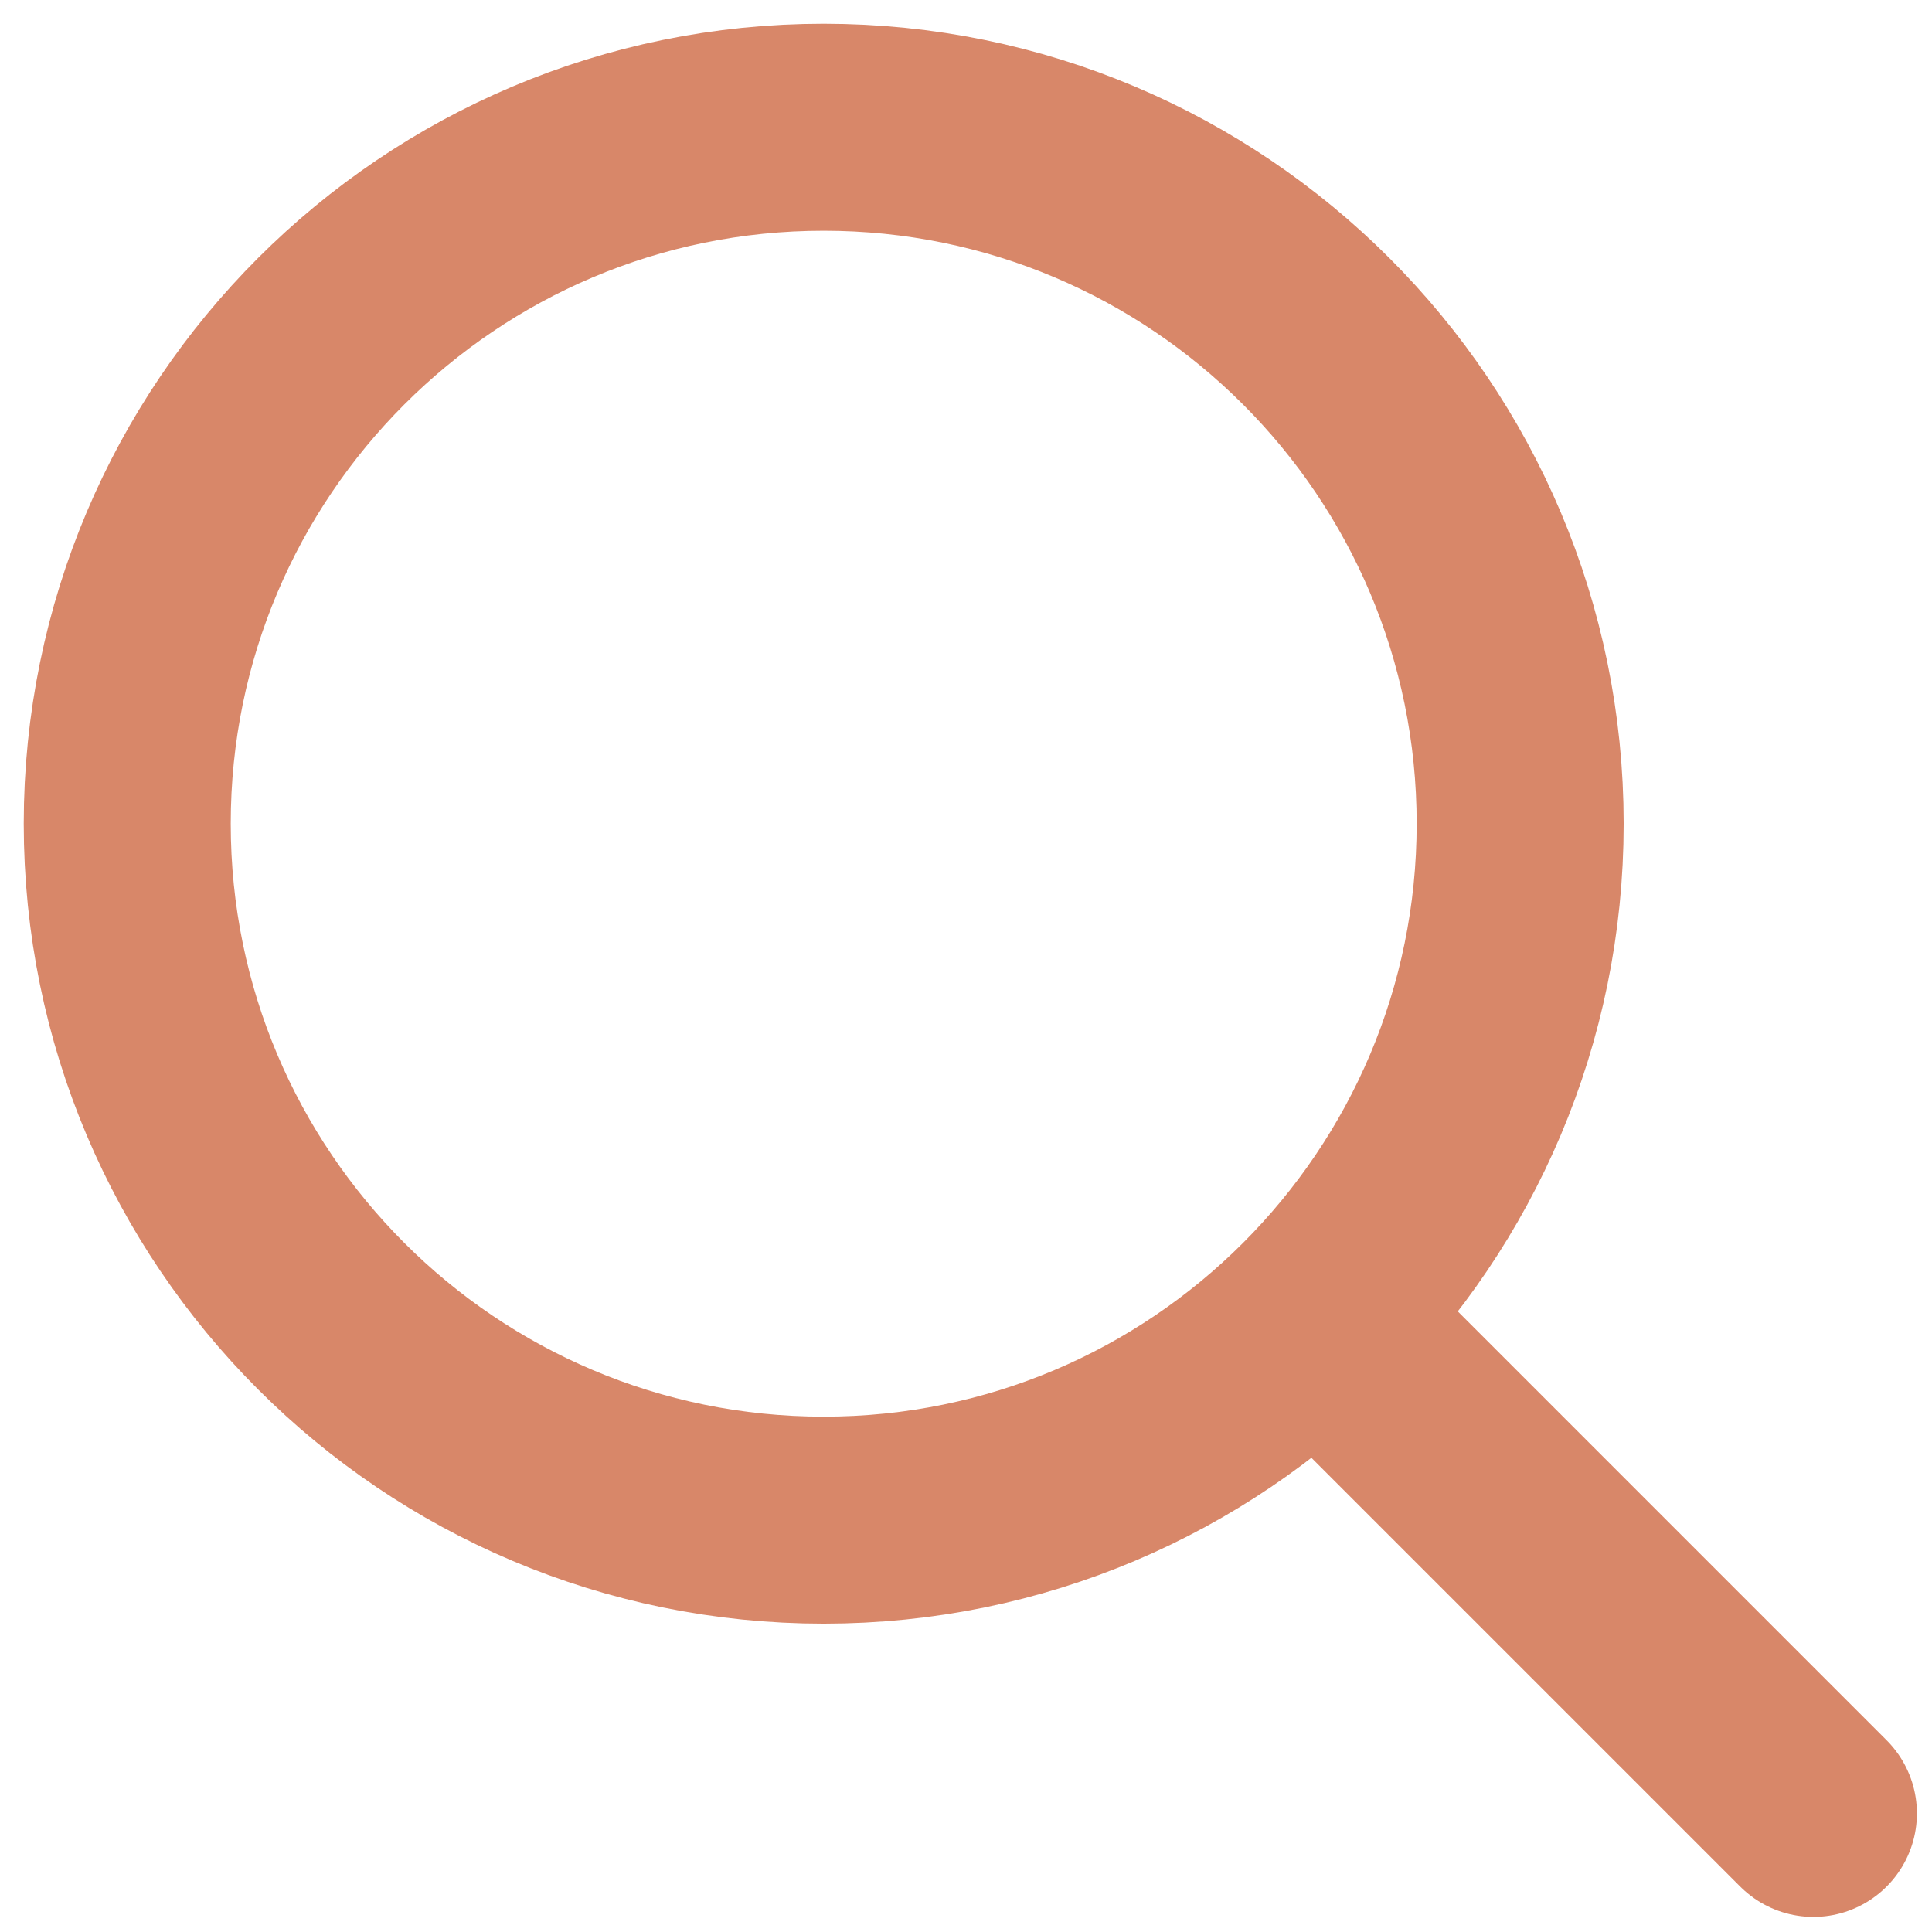
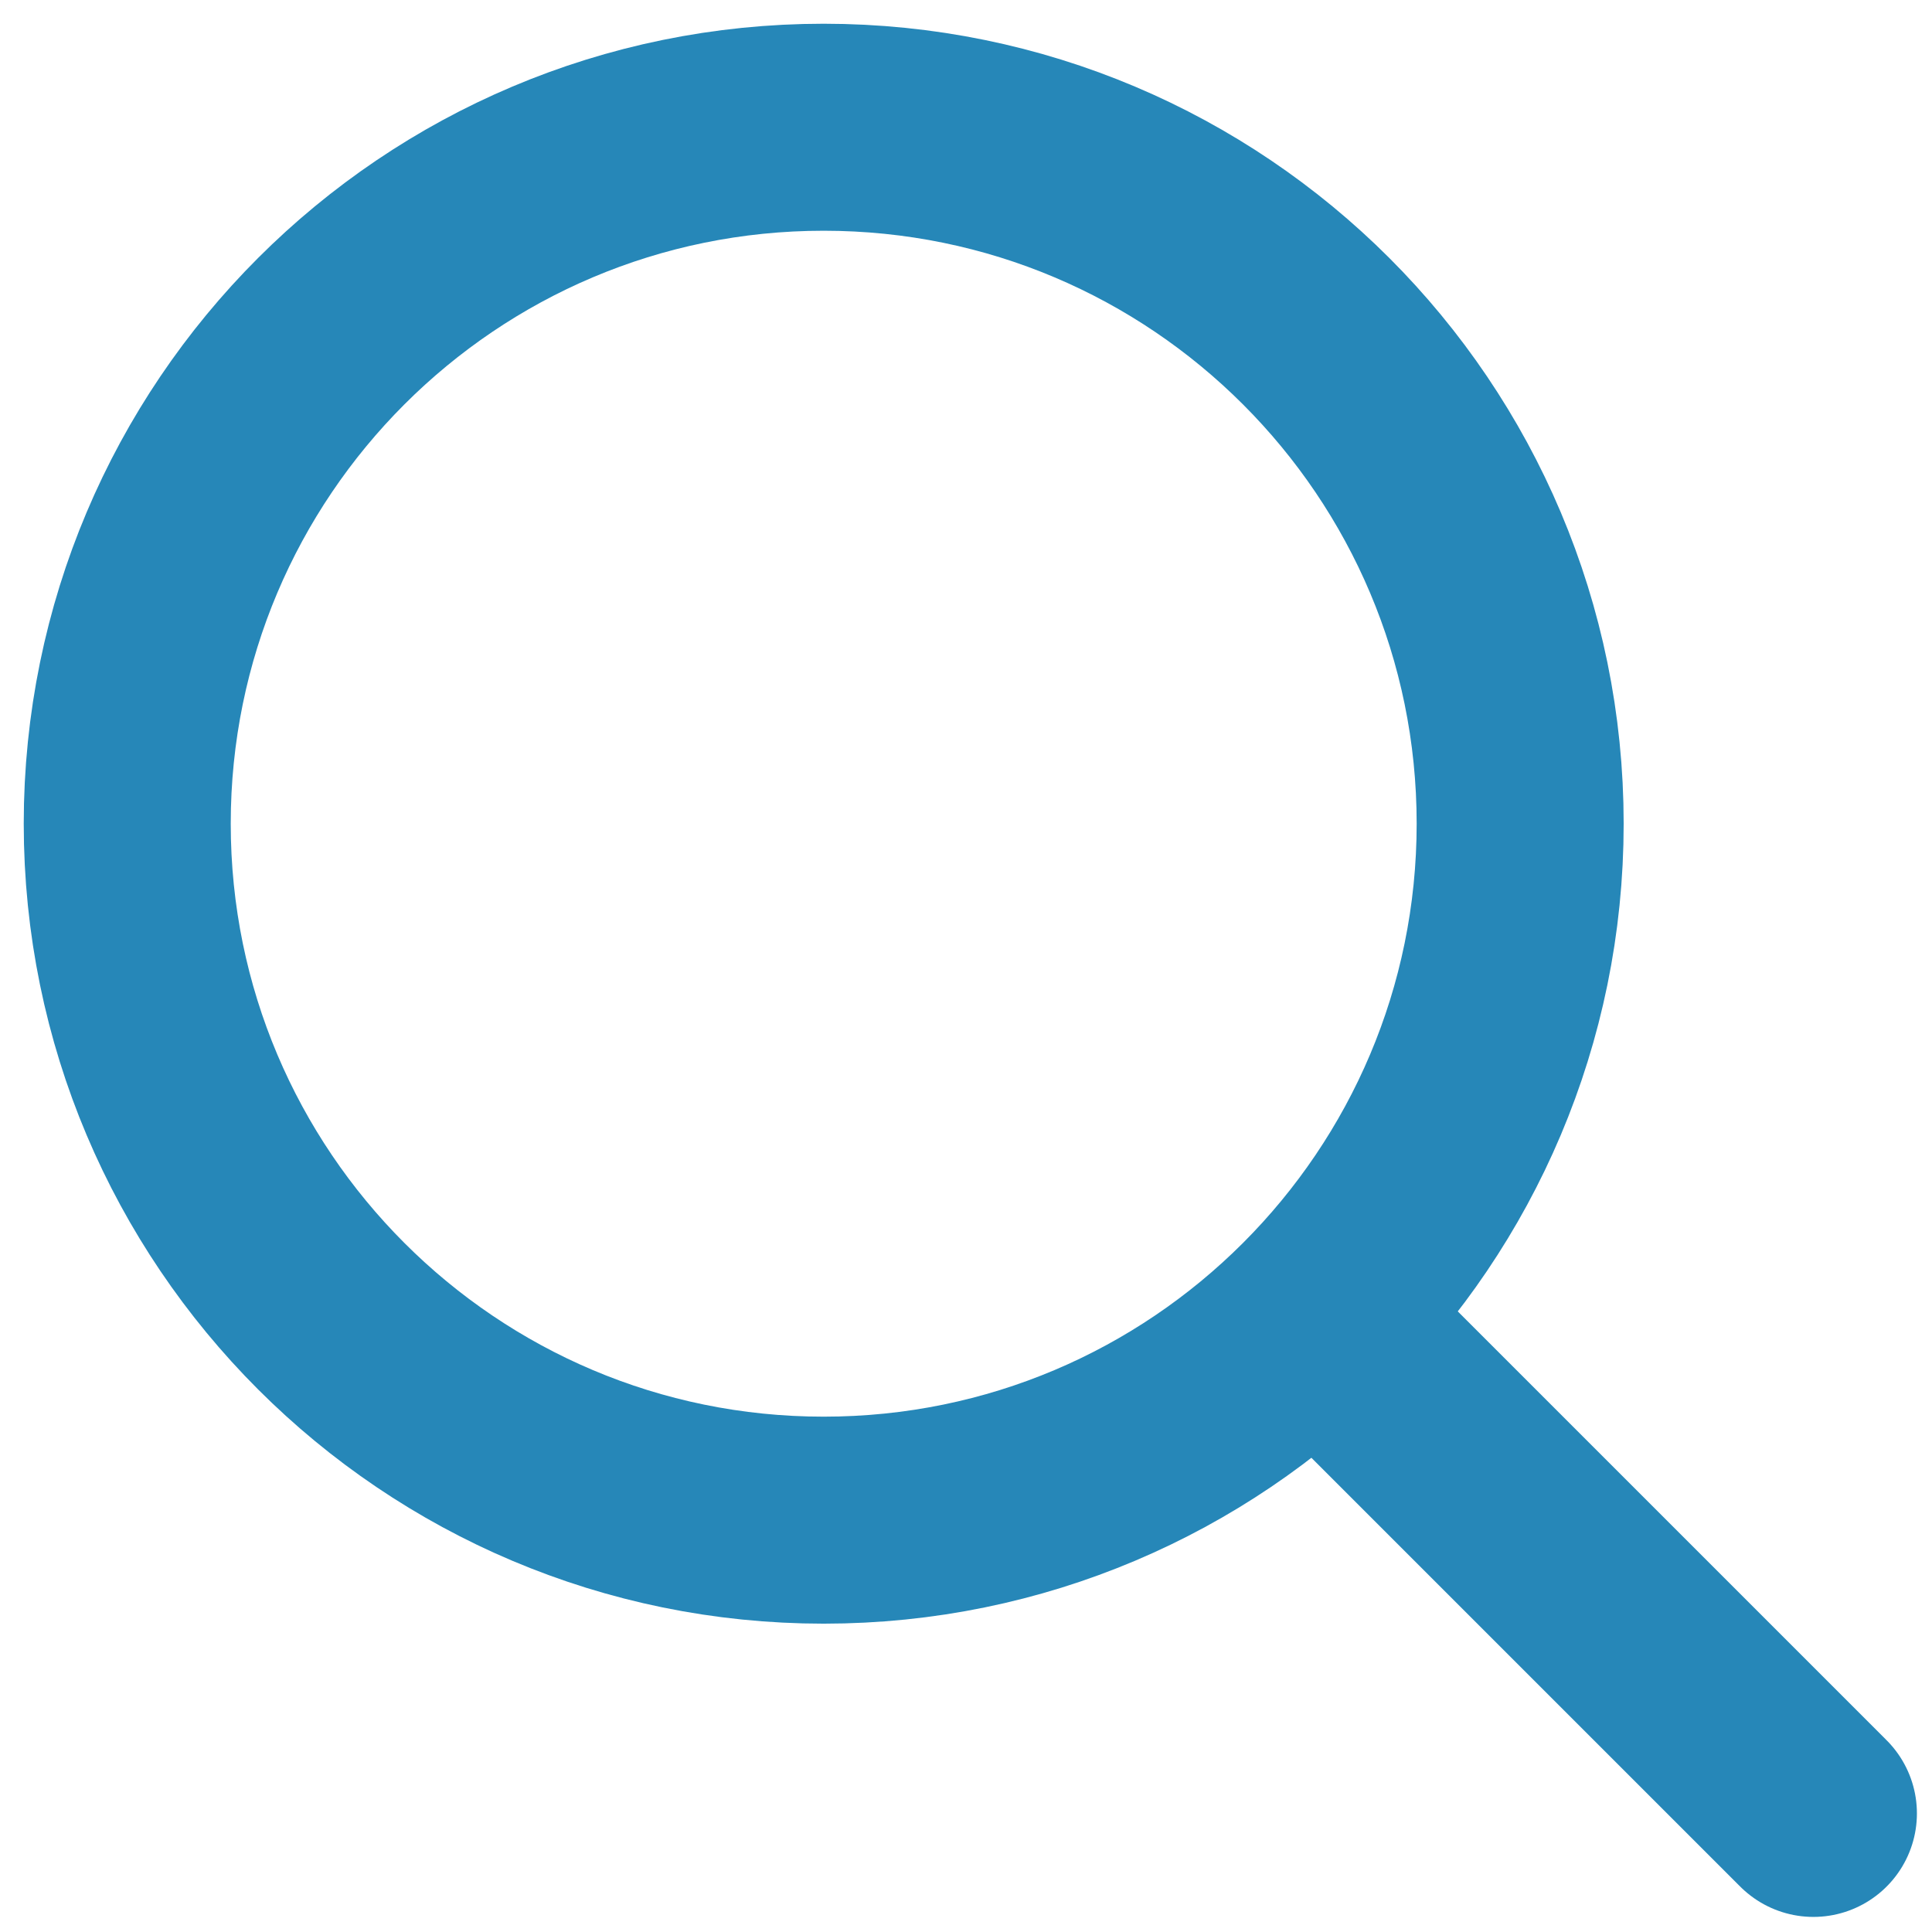
<svg xmlns="http://www.w3.org/2000/svg" width="42" height="42" viewBox="0 0 42 42" fill="none">
-   <path d="M29.859 29.859L39.422 39.422" stroke="#D88769" stroke-width="4.5" stroke-linecap="round" stroke-linejoin="round" />
-   <path d="M17.906 33.047C26.268 33.047 33.047 26.268 33.047 17.906C33.047 9.544 26.268 2.766 17.906 2.766C9.544 2.766 2.766 9.544 2.766 17.906C2.766 26.268 9.544 33.047 17.906 33.047Z" stroke="#D88769" stroke-width="4.5" stroke-linecap="round" stroke-linejoin="round" />
+   <path fill="blue" d="M29.859 29.859L39.422 39.422" stroke="#2687B8" stroke-width="4.5" stroke-linecap="round" stroke-linejoin="round" />
+   <path d="M17.906 33.047C26.268 33.047 33.047 26.268 33.047 17.906C33.047 9.544 26.268 2.766 17.906 2.766C9.544 2.766 2.766 9.544 2.766 17.906C2.766 26.268 9.544 33.047 17.906 33.047Z" stroke="#2687B8" stroke-width="4.5" stroke-linecap="round" stroke-linejoin="round" />
</svg>
